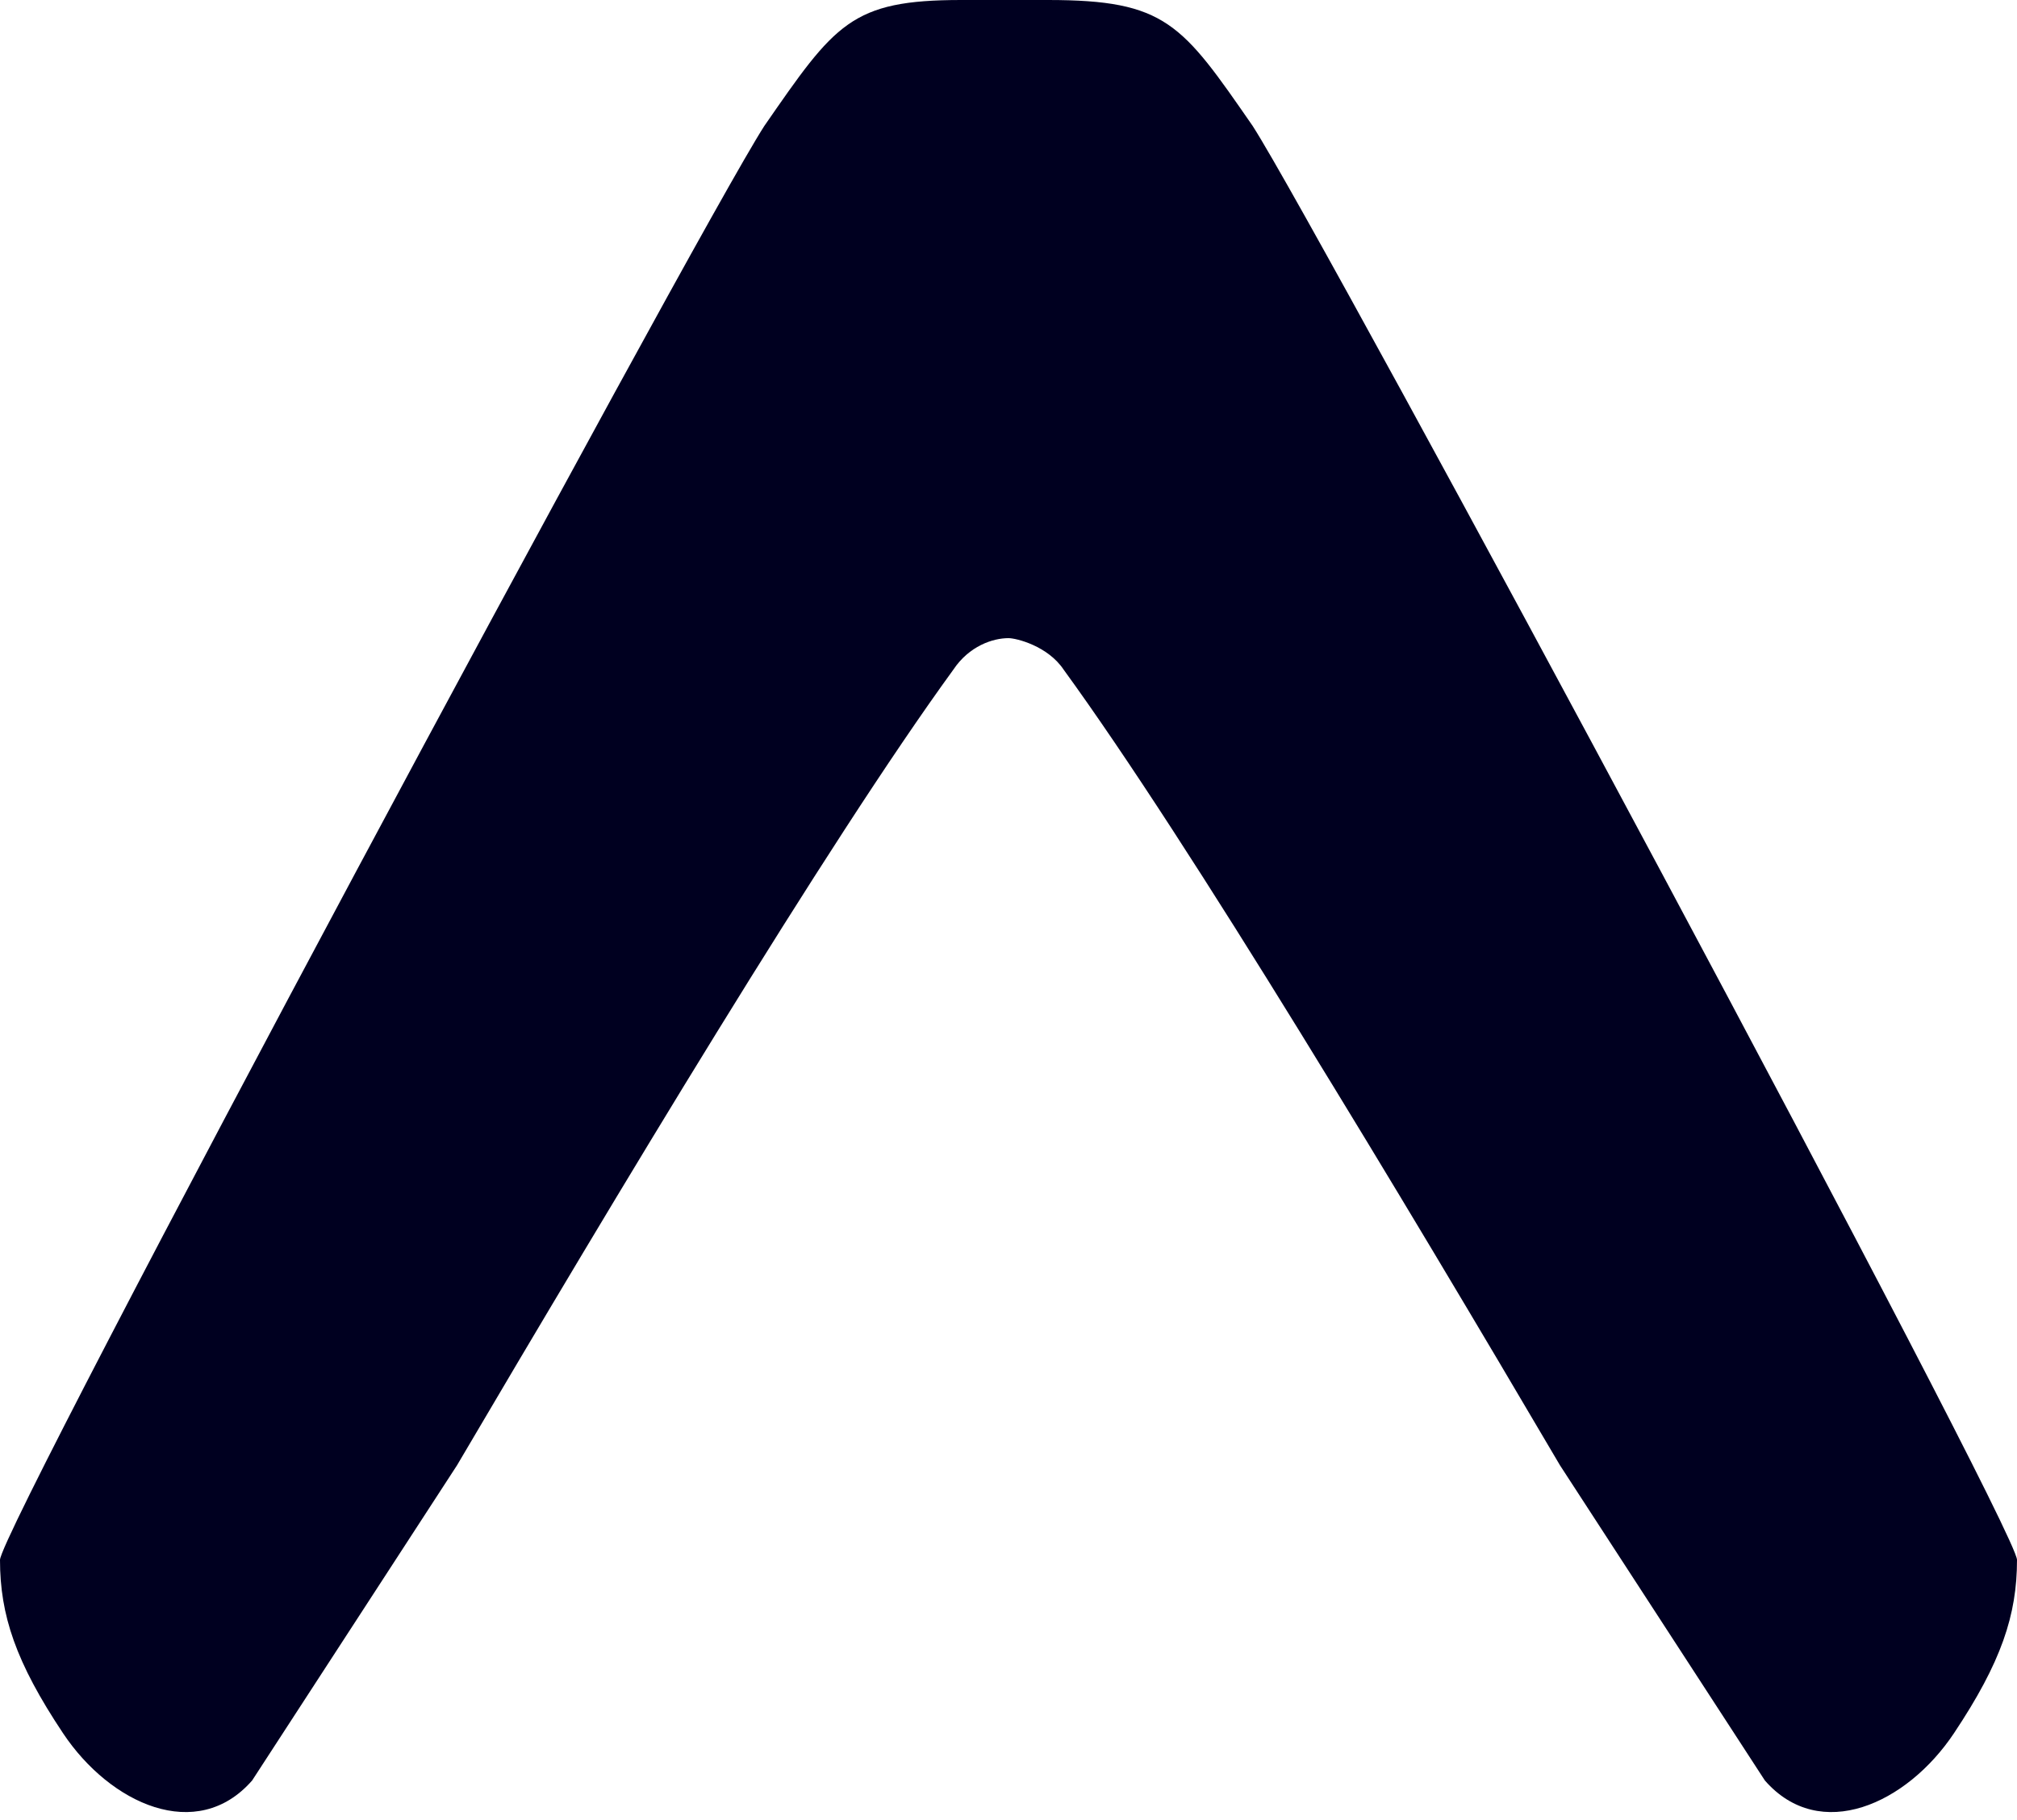
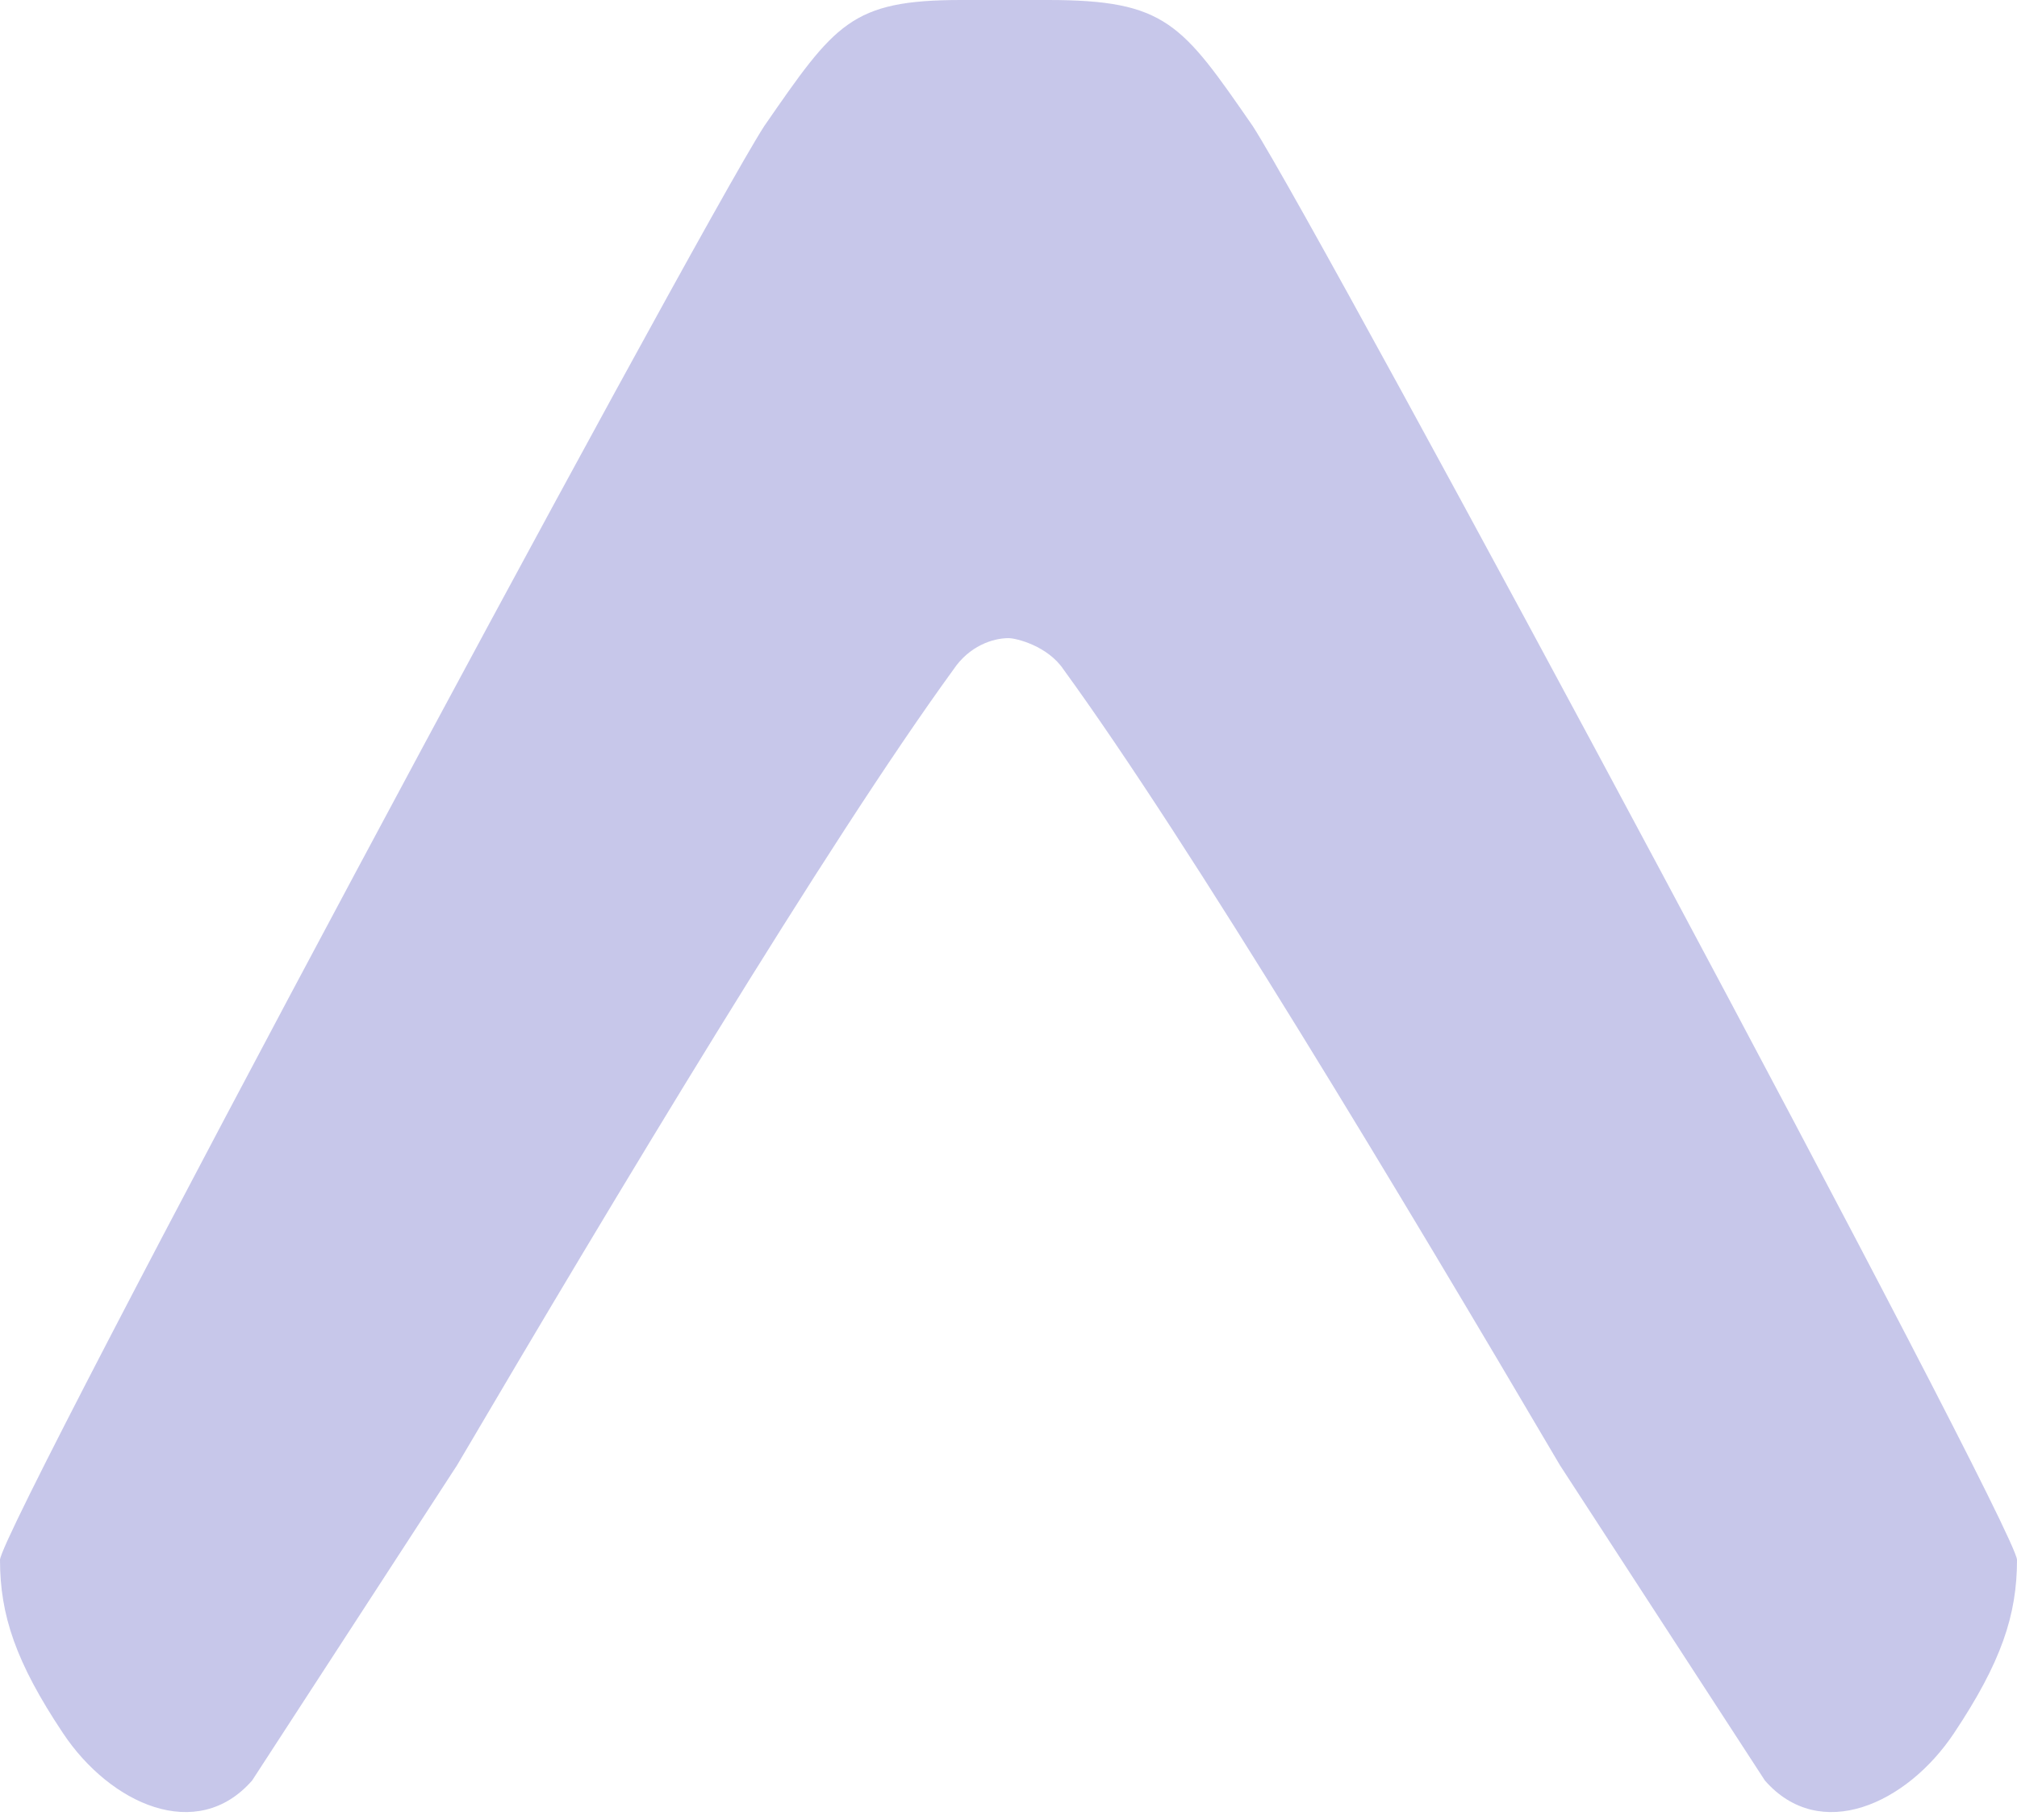
- <svg xmlns="http://www.w3.org/2000/svg" preserveAspectRatio="xMidYMid" viewBox="0 0 256 231">
-   <path d="M121 85c2-3 5-4 7-4 1 0 5 1 7 4 16 22 43 67 63 101l26 40c7 8 18 3 24-6s8-15 8-22c0-4-88-168-97-182-9-13-11-16-26-16h-11c-14 0-16 3-25 16C88 30 0 194 0 198c0 7 2 13 8 22s17 14 24 6l26-40c20-34 47-79 63-101Z" fill="#000020" />
+ <svg xmlns="http://www.w3.org/2000/svg" version="1.1" id="Layer_1" x="0px" y="0px" viewBox="0 0 256 231" style="enable-background:new 0 0 256 231;" xml:space="preserve">
+   <style type="text/css">
+ 	.st0{fill:#C7C7EA;}
+ </style>
+   <path class="st0" d="M121,85c2-3,5-4,7-4c1,0,5,1,7,4c16,22,43,67,63,101l26,40c7,8,18,3,24-6s8-15,8-22c0-4-88-168-97-182  c-9-13-11-16-26-16h-11c-14,0-16,3-25,16C88,30,0,194,0,198c0,7,2,13,8,22s17,14,24,6l26-40C78,152,105,107,121,85z" />
</svg>
